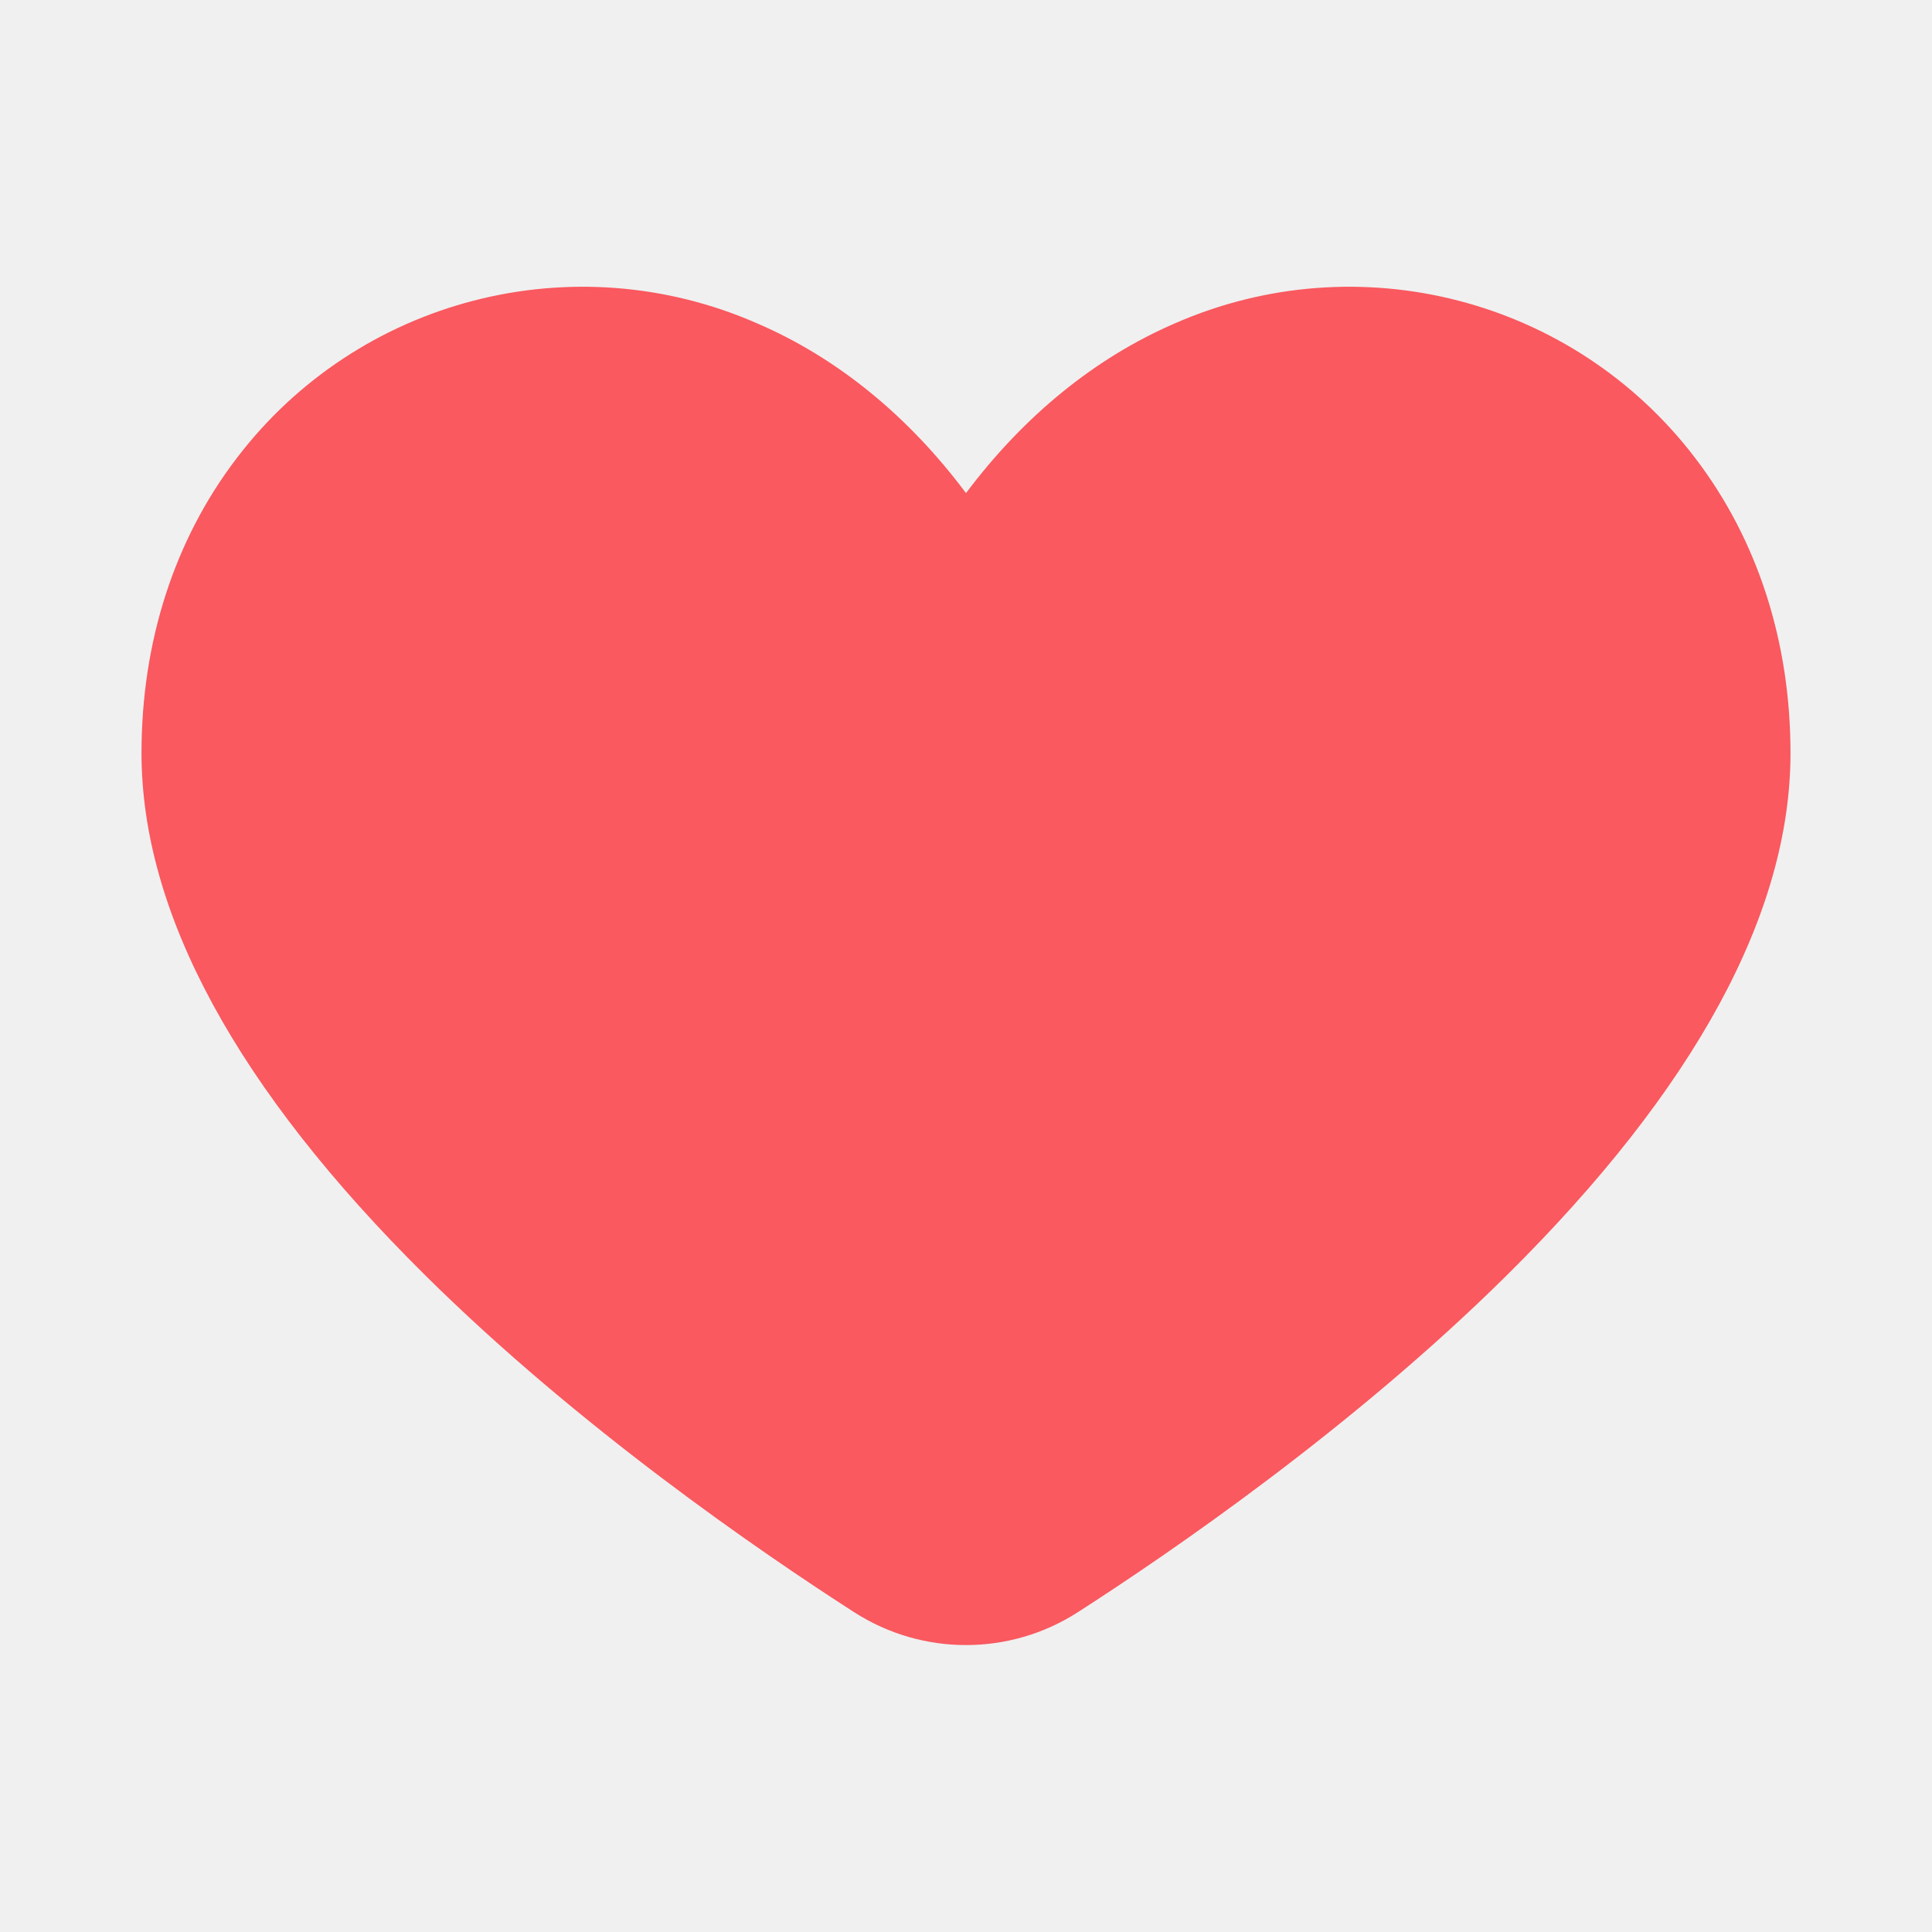
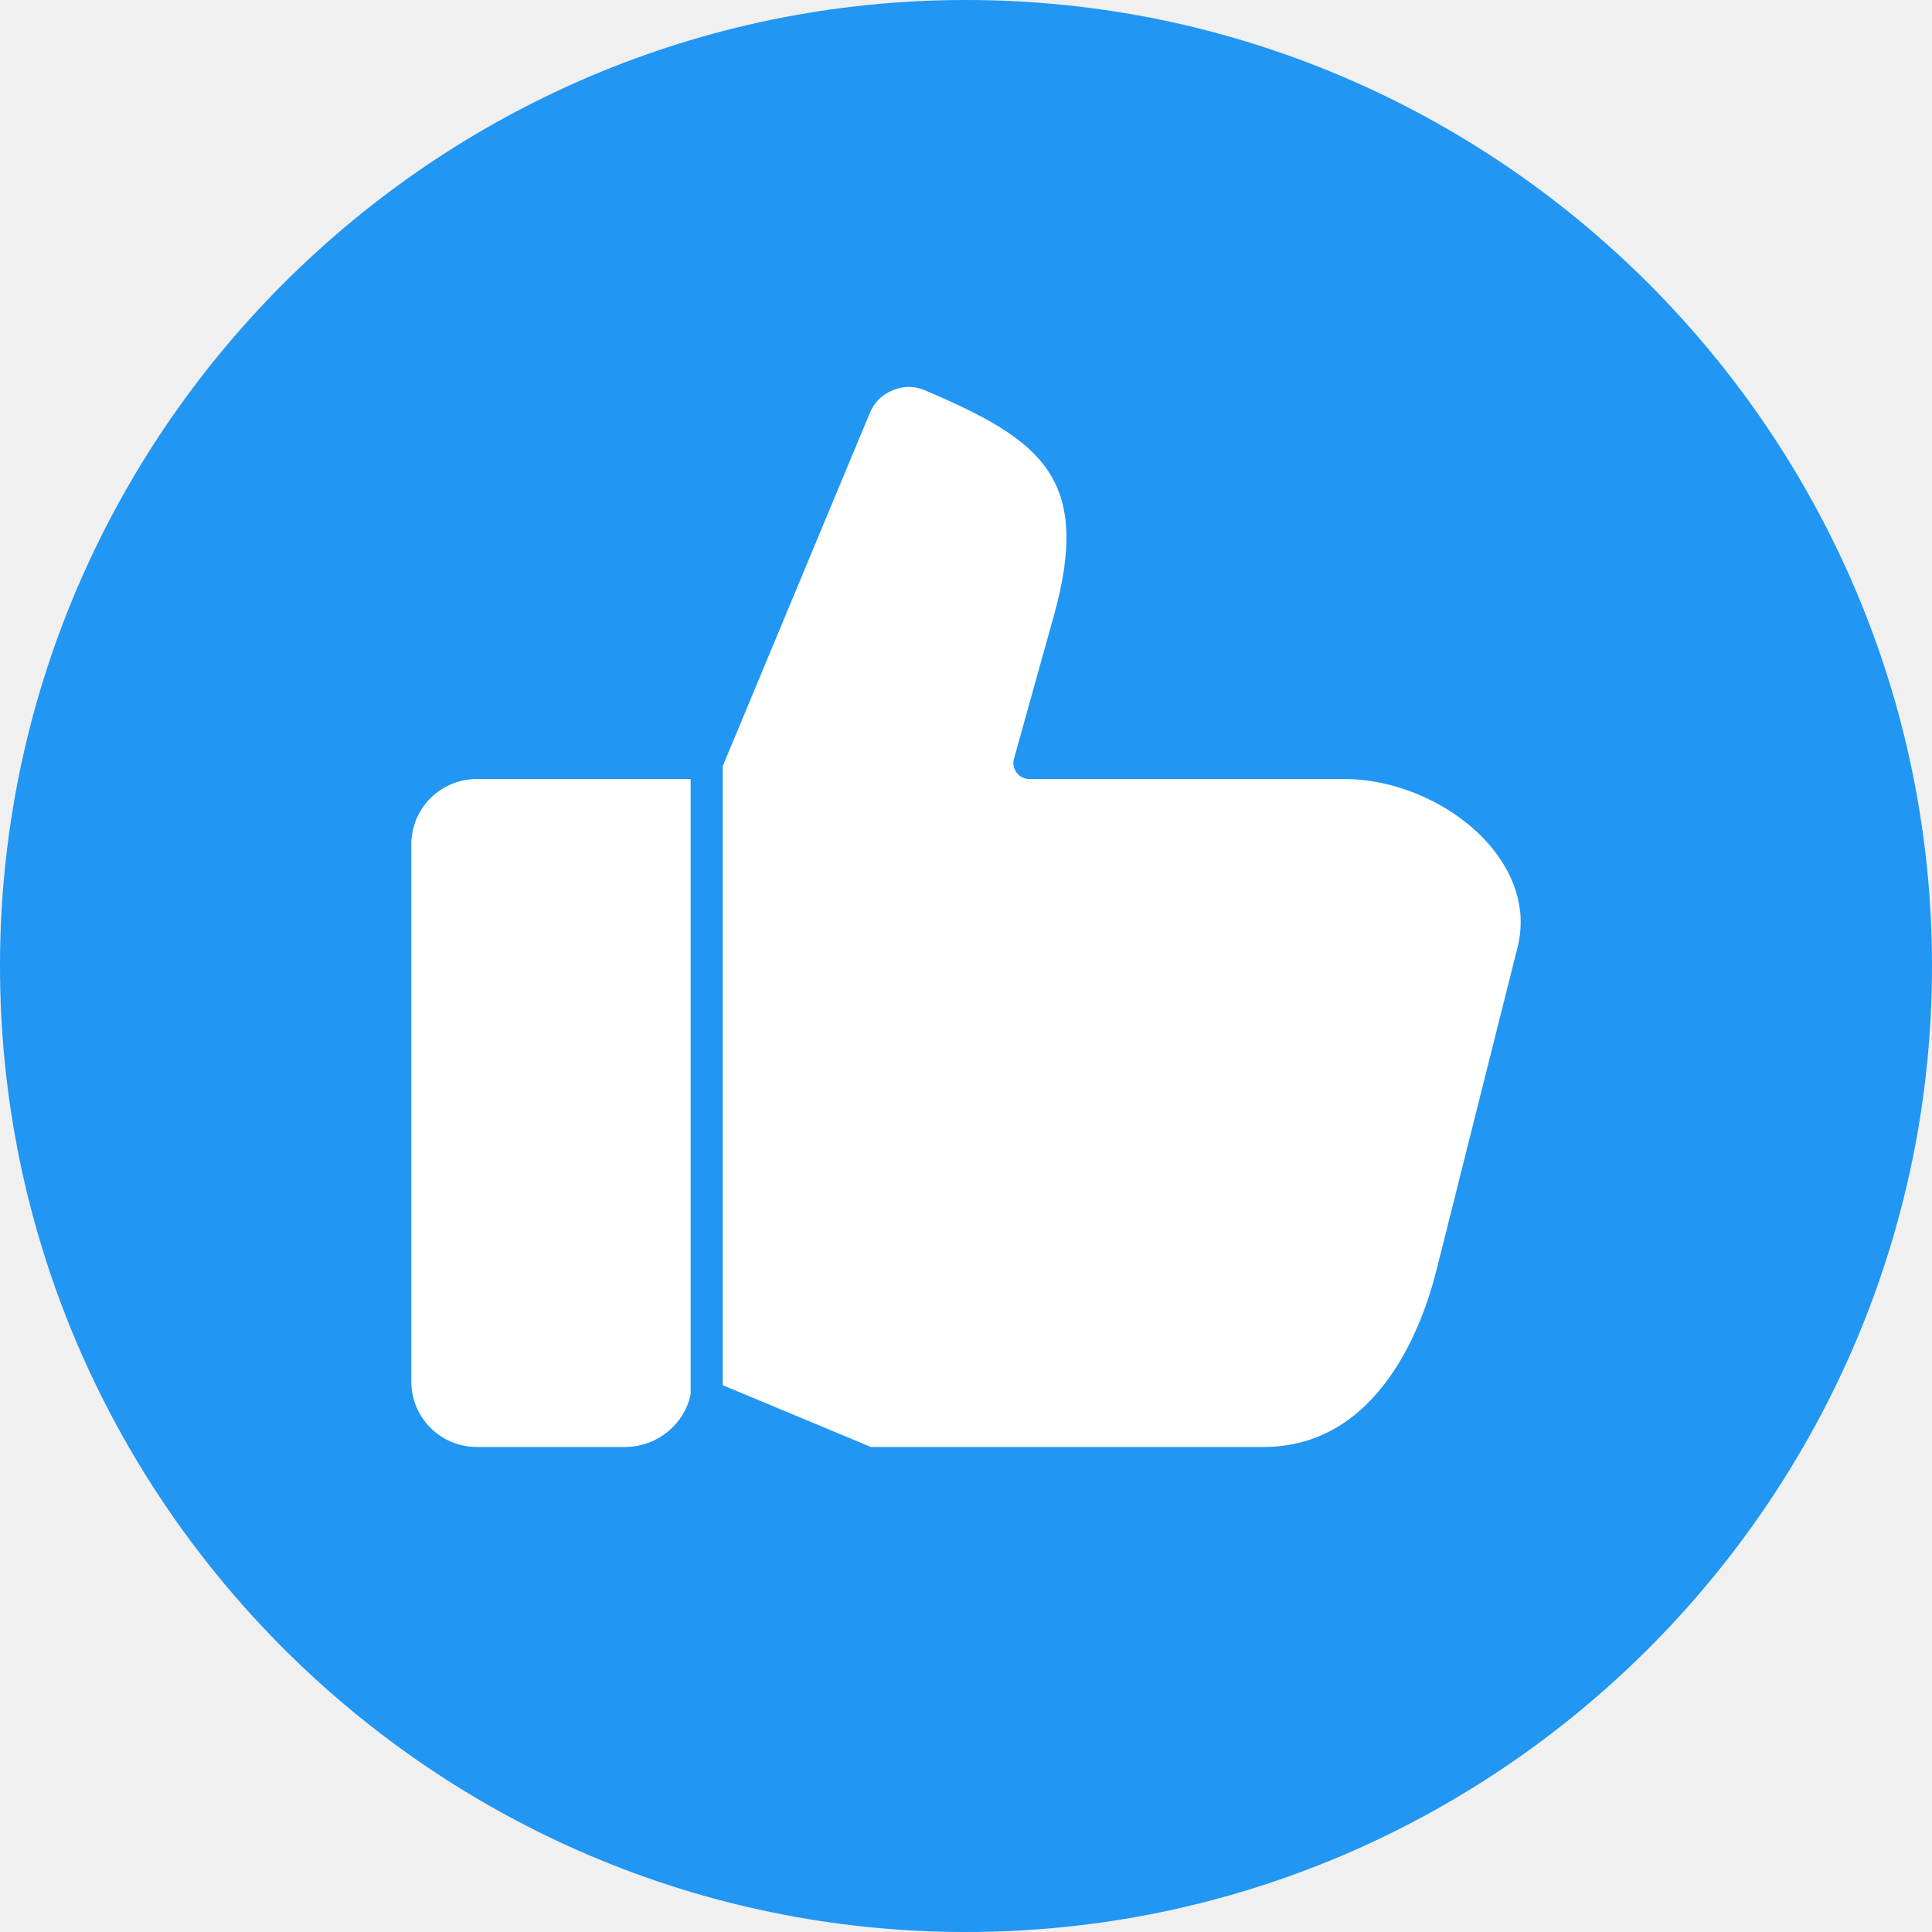
<svg xmlns="http://www.w3.org/2000/svg" version="1.1" width="512" height="512" x="0" y="0" viewBox="0 0 512 512" style="enable-background:new 0 0 512 512" xml:space="preserve" class="">
  <g>
-     <path fill="#f9595f" d="M449.28 121.43a115.2 115.2 0 0 0-137.89-35.75c-21.18 9.14-40.07 24.55-55.39 45-15.32-20.5-34.21-35.91-55.39-45a115.2 115.2 0 0 0-137.89 35.75c-16.5 21.62-25.22 48.64-25.22 78.13 0 42.44 25.31 89 75.22 138.44 40.67 40.27 88.73 73.25 113.75 89.32a54.78 54.78 0 0 0 59.06 0c25-16.07 73.08-49.05 113.75-89.32 49.91-49.42 75.22-96 75.22-138.44 0-29.49-8.72-56.51-25.22-78.13z" data-original="#f9595f" class="" />
+     <path fill="#2196f3" fill-rule="evenodd" d="M256 512c140.997 0 256-115.003 256-256S396.997 0 256 0 0 115.003 0 256s115.003 256 256 256z" clip-rule="evenodd" data-original="#2196f3" />
+     <path fill="#ffffff" d="M126.318 206.456h56.704v163.048c-1.604 7.982-8.984 13.959-17.324 13.959h-39.38c-9.549 0-17.318-7.775-17.318-17.324V223.774c0-9.548 7.769-17.318 17.318-17.318zm269.641 18.977c-8.856-11.353-24.777-18.976-39.617-18.976h-83.529a4.248 4.248 0 0 1-3.383-1.683 4.245 4.245 0 0 1-.711-3.718l10.557-37.862c10.162-36.434-3.25-46.603-34.089-59.723-2.885-1.227-5.692-1.245-8.589-.061-2.897 1.178-4.884 3.153-6.087 6.044l-38.985 93.594v164.045l39.283 16.37h104.03c30.767 0 42.284-32.674 45.807-46.718l21.509-85.649c2.782-11.085-1.834-20.075-6.196-25.663z" data-original="#ffffff" />
  </g>
</svg>
